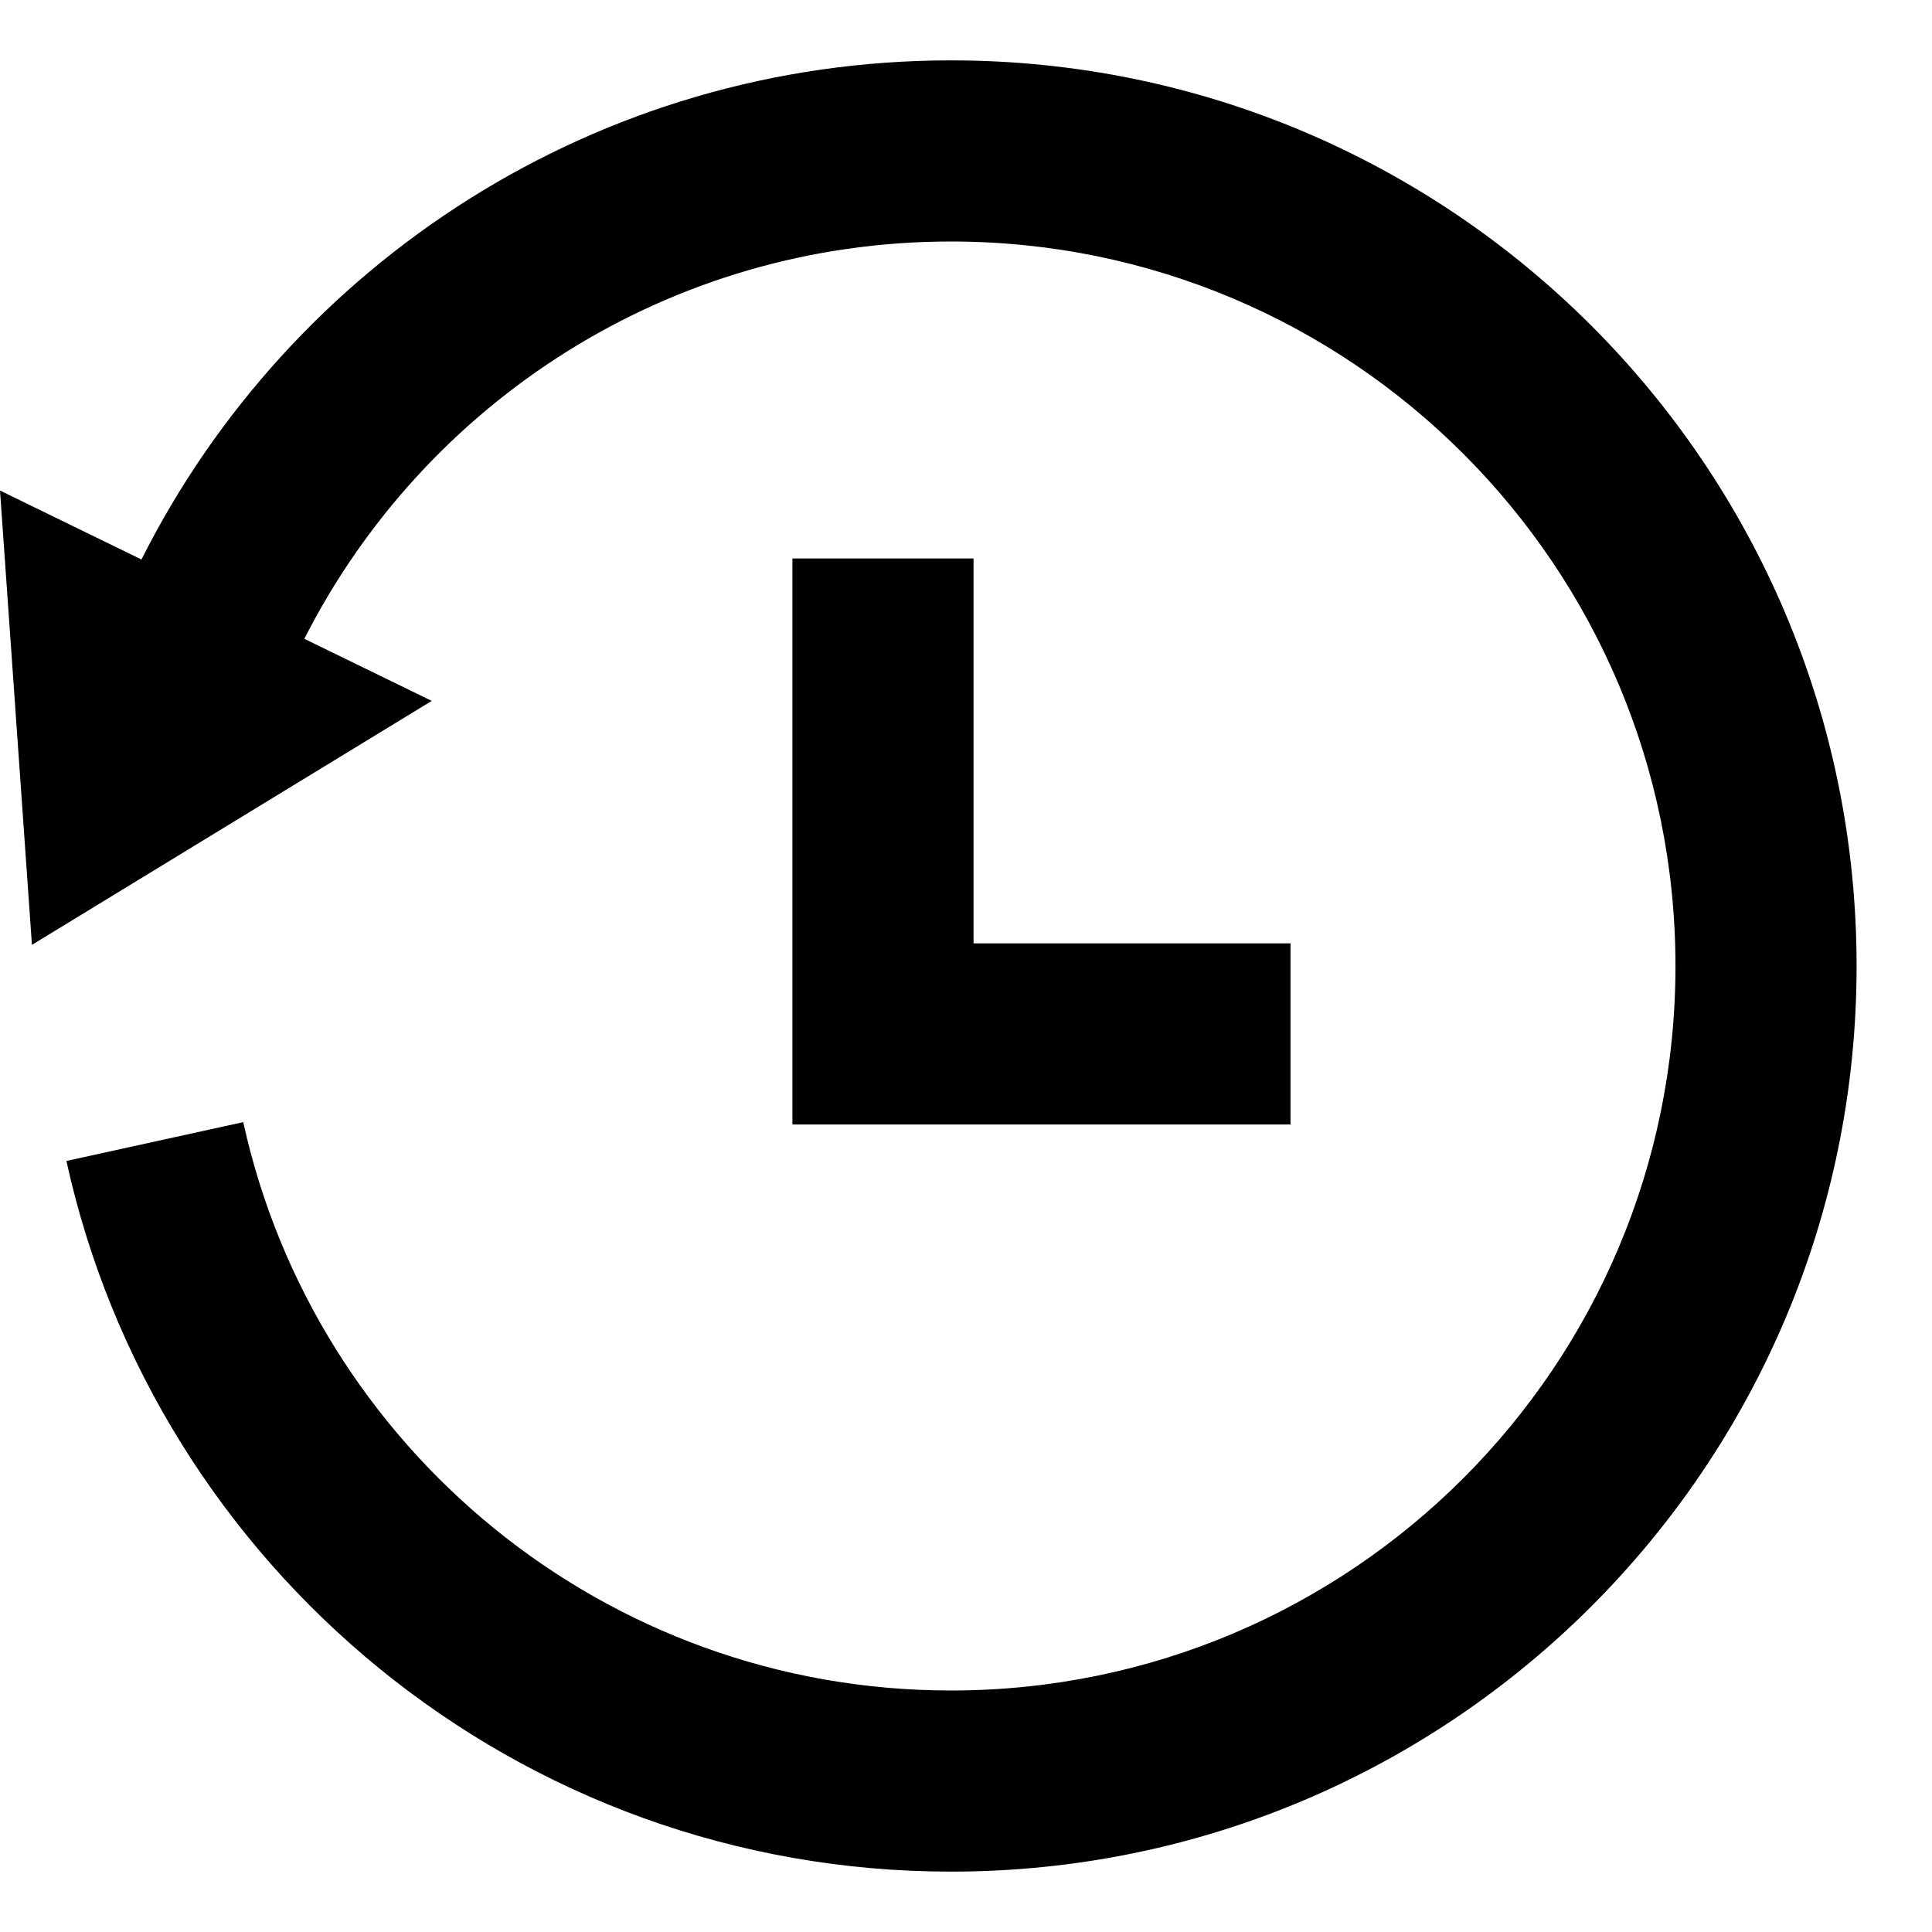
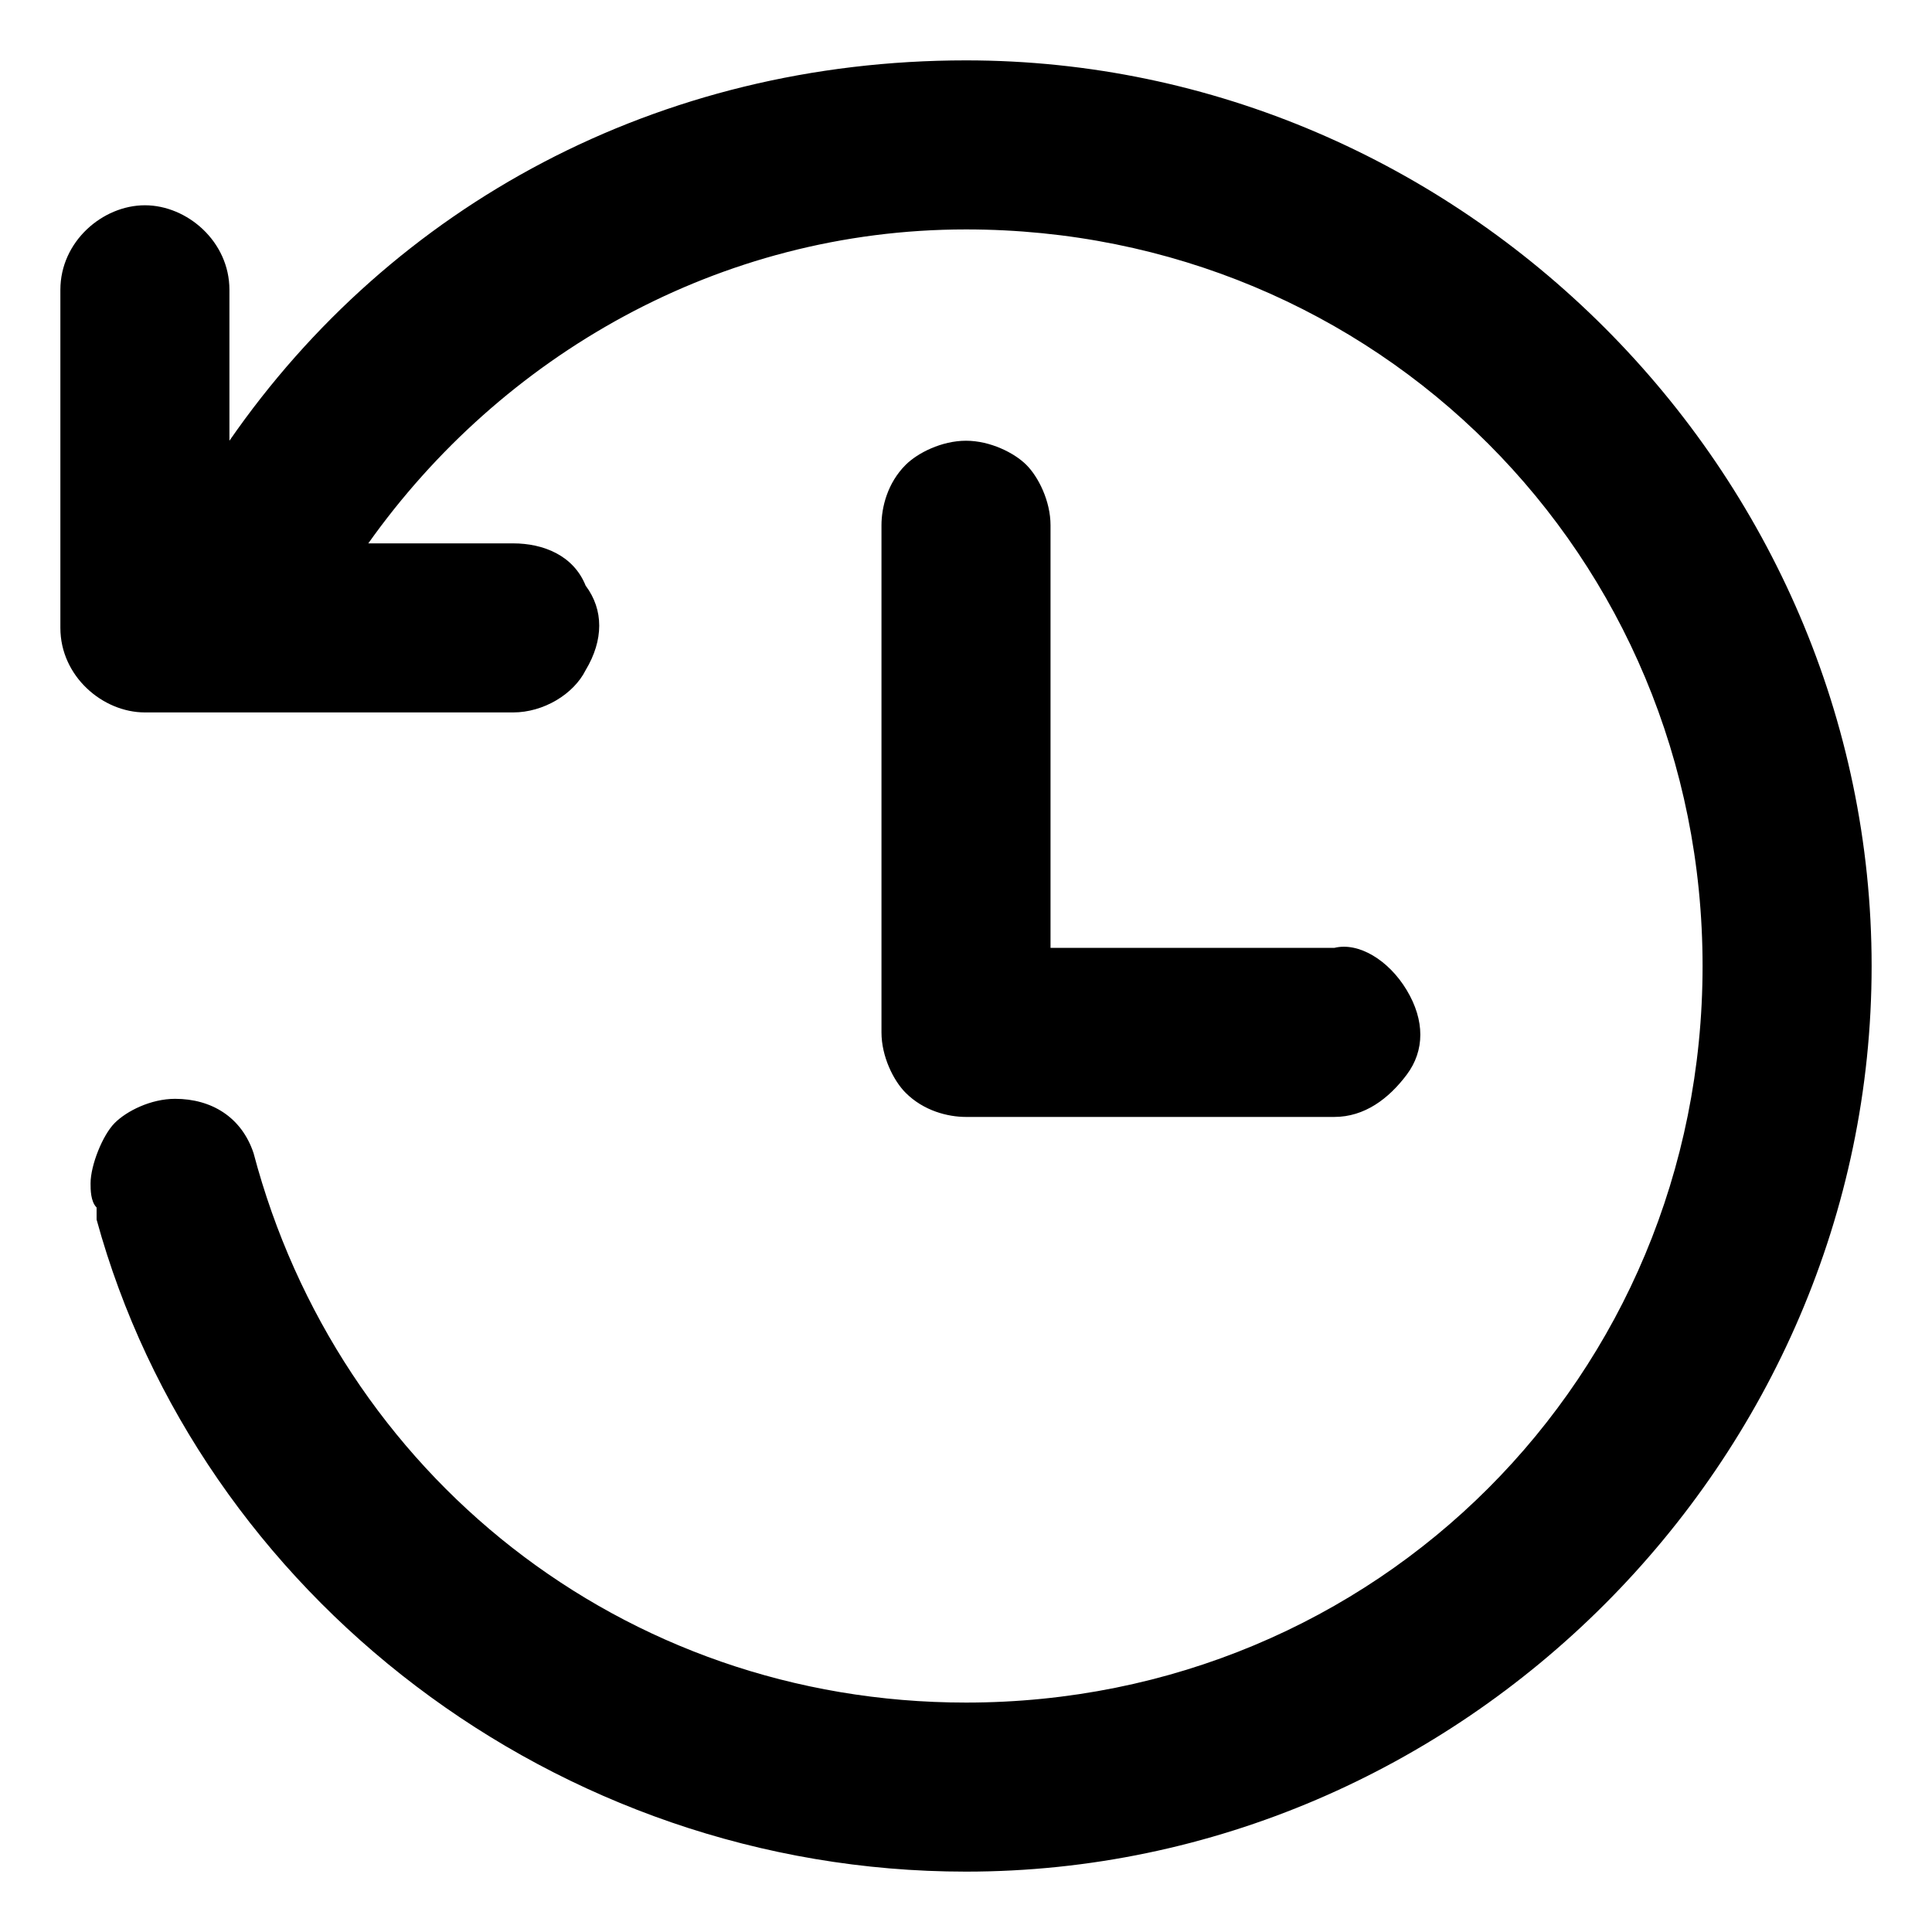
- <svg xmlns="http://www.w3.org/2000/svg" width="32" height="32" viewBox="0 0 32 32">
-   <path d="M15.751 1C24.035 1 30.751 7.716 30.751 16C30.751 24.284 24.035 31 15.751 31C8.574 31 2.577 25.96 1.1 19.229L4.029 18.586C5.211 23.971 10.013 28 15.751 28C22.378 28 27.751 22.627 27.751 16C27.751 9.373 22.378 4 15.751 4C11.076 4 7.022 6.674 5.041 10.581L7.151 11.609L0.529 15.65L0 8.125L2.343 9.267C4.808 4.366 9.886 1 15.751 1Z" />
-   <path d="M16.125 15.625H21.375V18.625H13.125V9.25H16.125V15.625Z" />
+ <svg xmlns="http://www.w3.org/2000/svg" version="1.1" id="图层_1" x="0px" y="0px" viewBox="0 0 32 32" style="enable-background:new 0 0 32 32;" xml:space="preserve">
+   <path class="st0" d="M16,1C10.9,1,6.5,3.4,3.8,7.3V4.8c0-0.8-0.7-1.4-1.4-1.4S1,4,1,4.8v5.6c0,0.8,0.7,1.4,1.4,1.4h6.1  c0.5,0,1-0.3,1.2-0.7c0.3-0.5,0.3-1,0-1.4C9.5,9.2,9,9,8.5,9H6.1c2.2-3.1,5.8-5.2,9.9-5.2c6.8,0,12.2,5.4,12.2,12.2  S22.8,28.2,16,28.2c-5.7,0-10.4-3.8-11.8-9.1c-0.2-0.6-0.7-0.9-1.3-0.9c-0.4,0-0.8,0.2-1,0.4s-0.4,0.7-0.4,1c0,0.1,0,0.3,0.1,0.4  v0.2C3.3,26.4,9.2,31,16,31c8.2,0,15-6.8,15-15S24.2,1,16,1z M16,7.3c-0.4,0-0.8,0.2-1,0.4c-0.3,0.3-0.4,0.7-0.4,1v8.4  c0,0.4,0.2,0.8,0.4,1c0.3,0.3,0.7,0.4,1,0.4h6.1c0.5,0,0.9-0.3,1.2-0.7s0.3-0.9,0-1.4s-0.8-0.8-1.2-0.7h-4.7V8.7  c0-0.4-0.2-0.8-0.4-1C16.8,7.5,16.4,7.3,16,7.3z" fill="currentColor" />
</svg>
